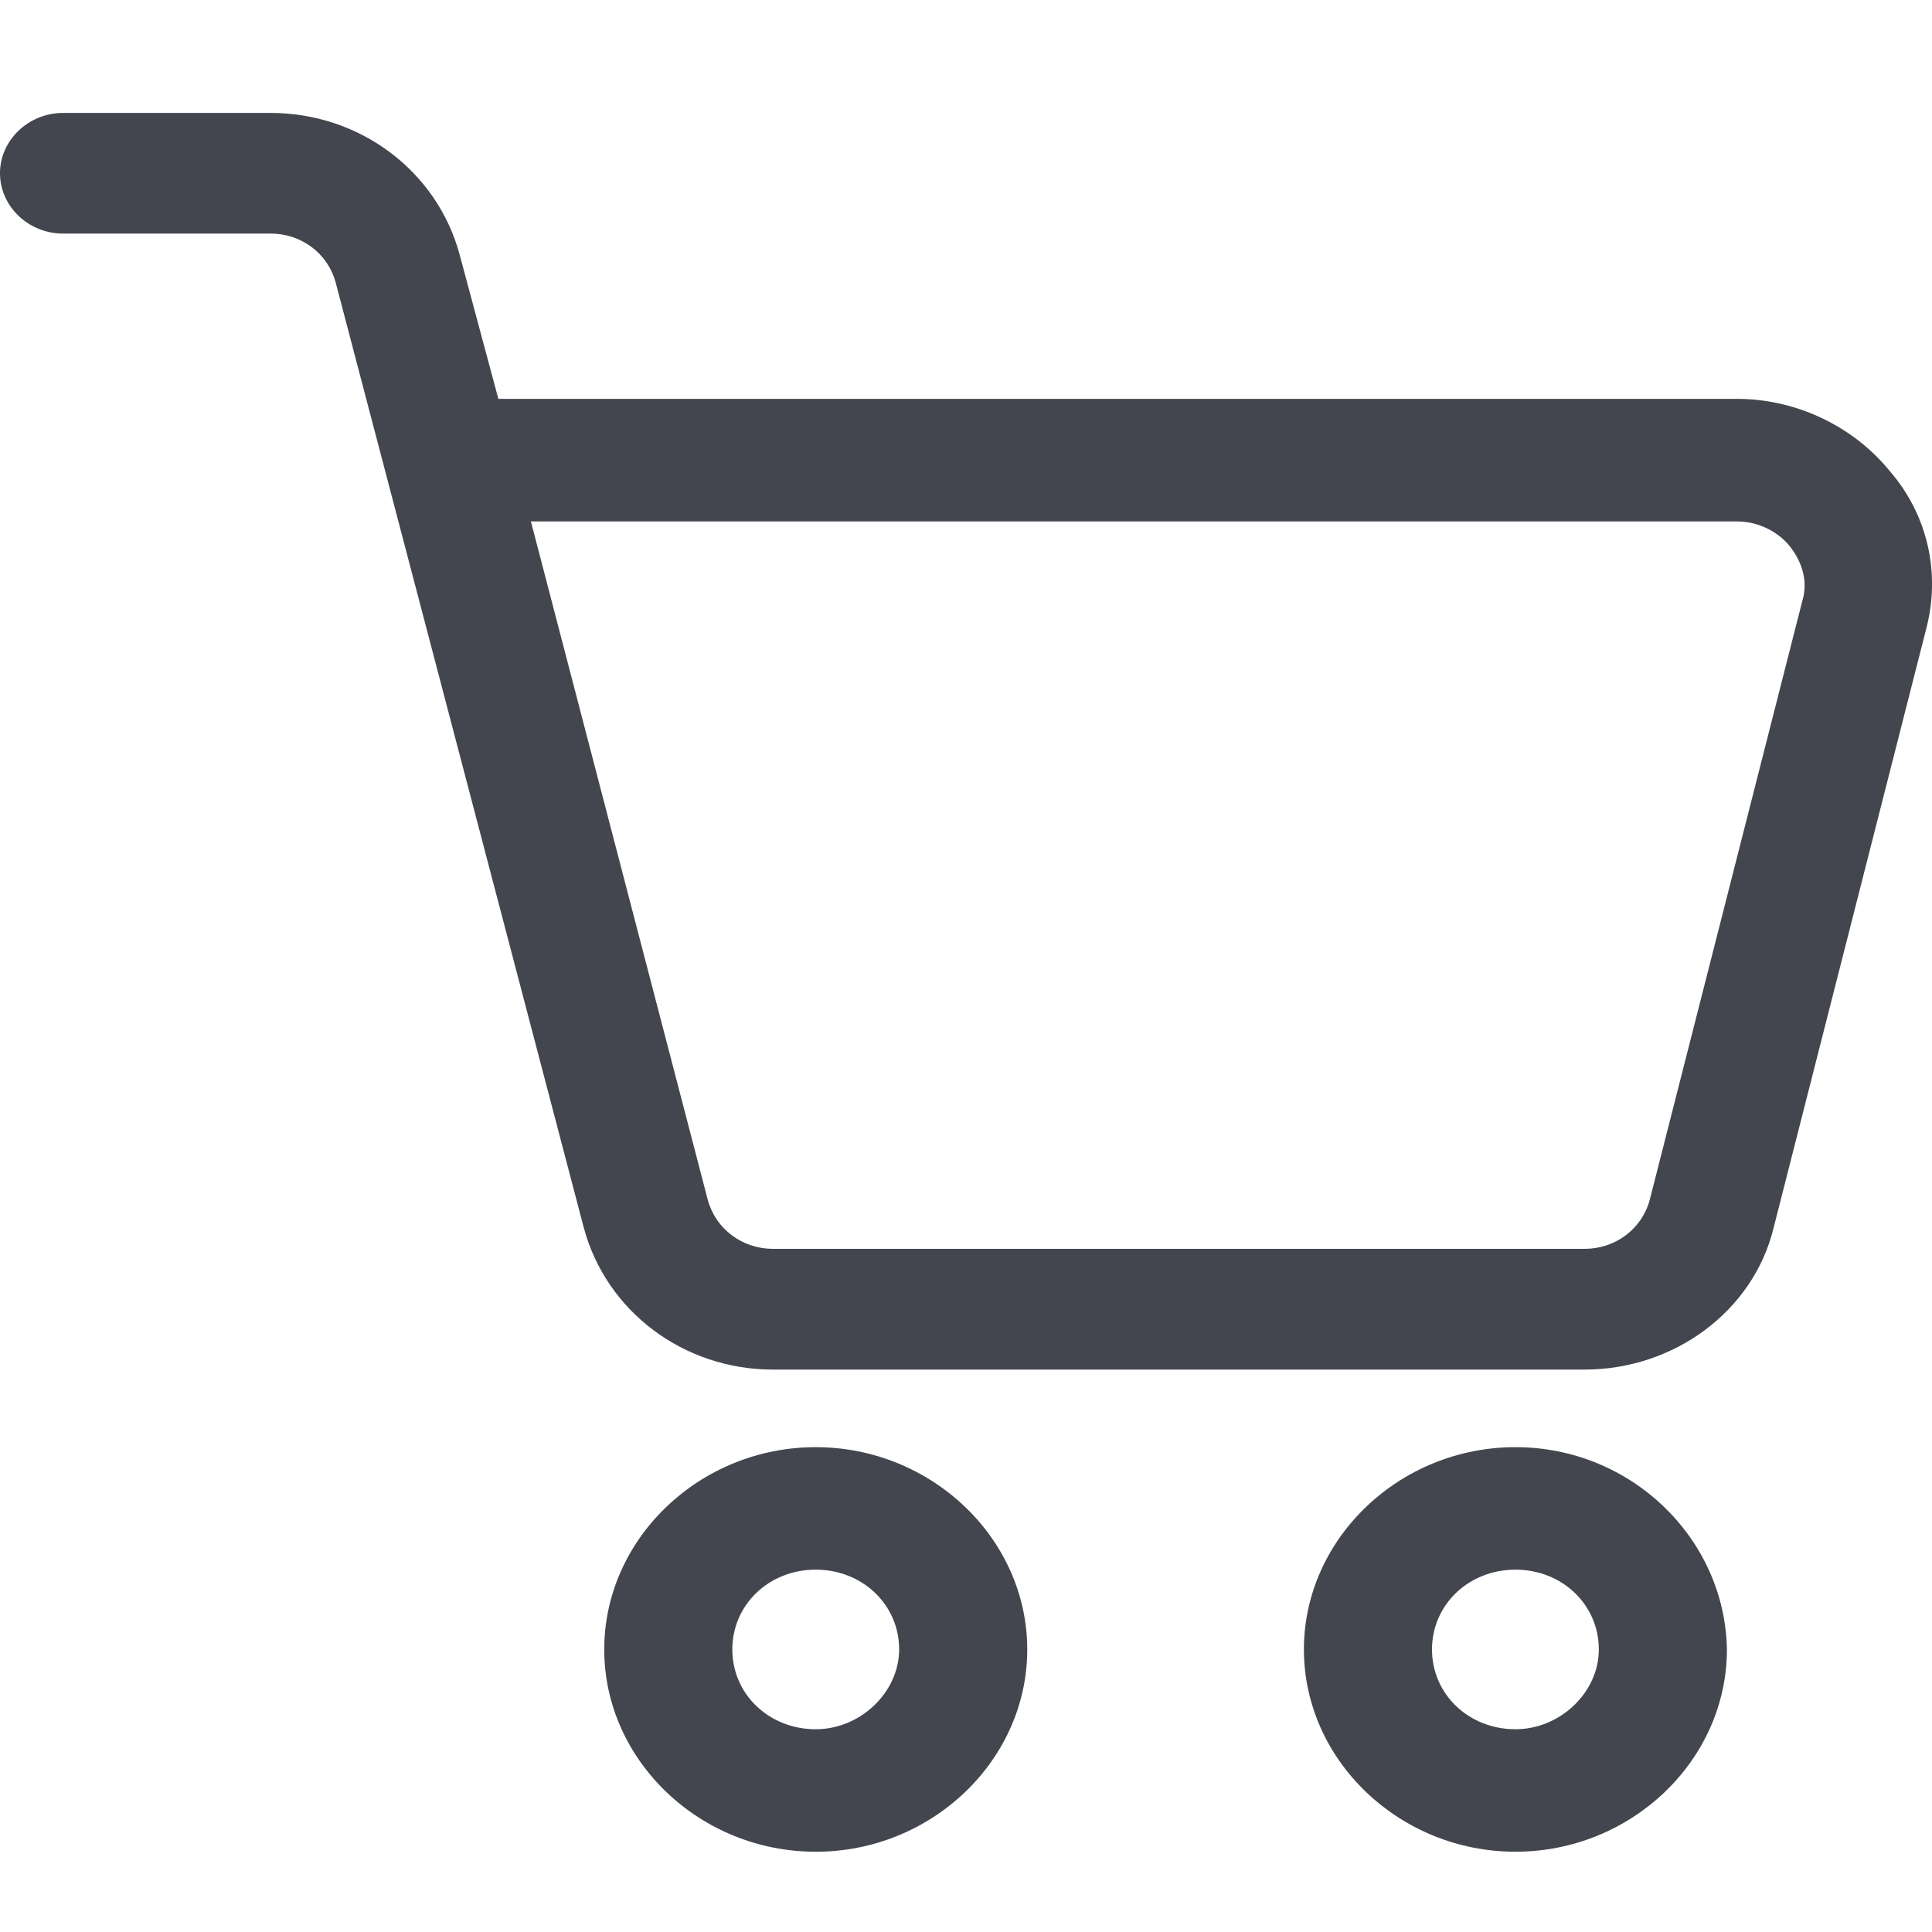
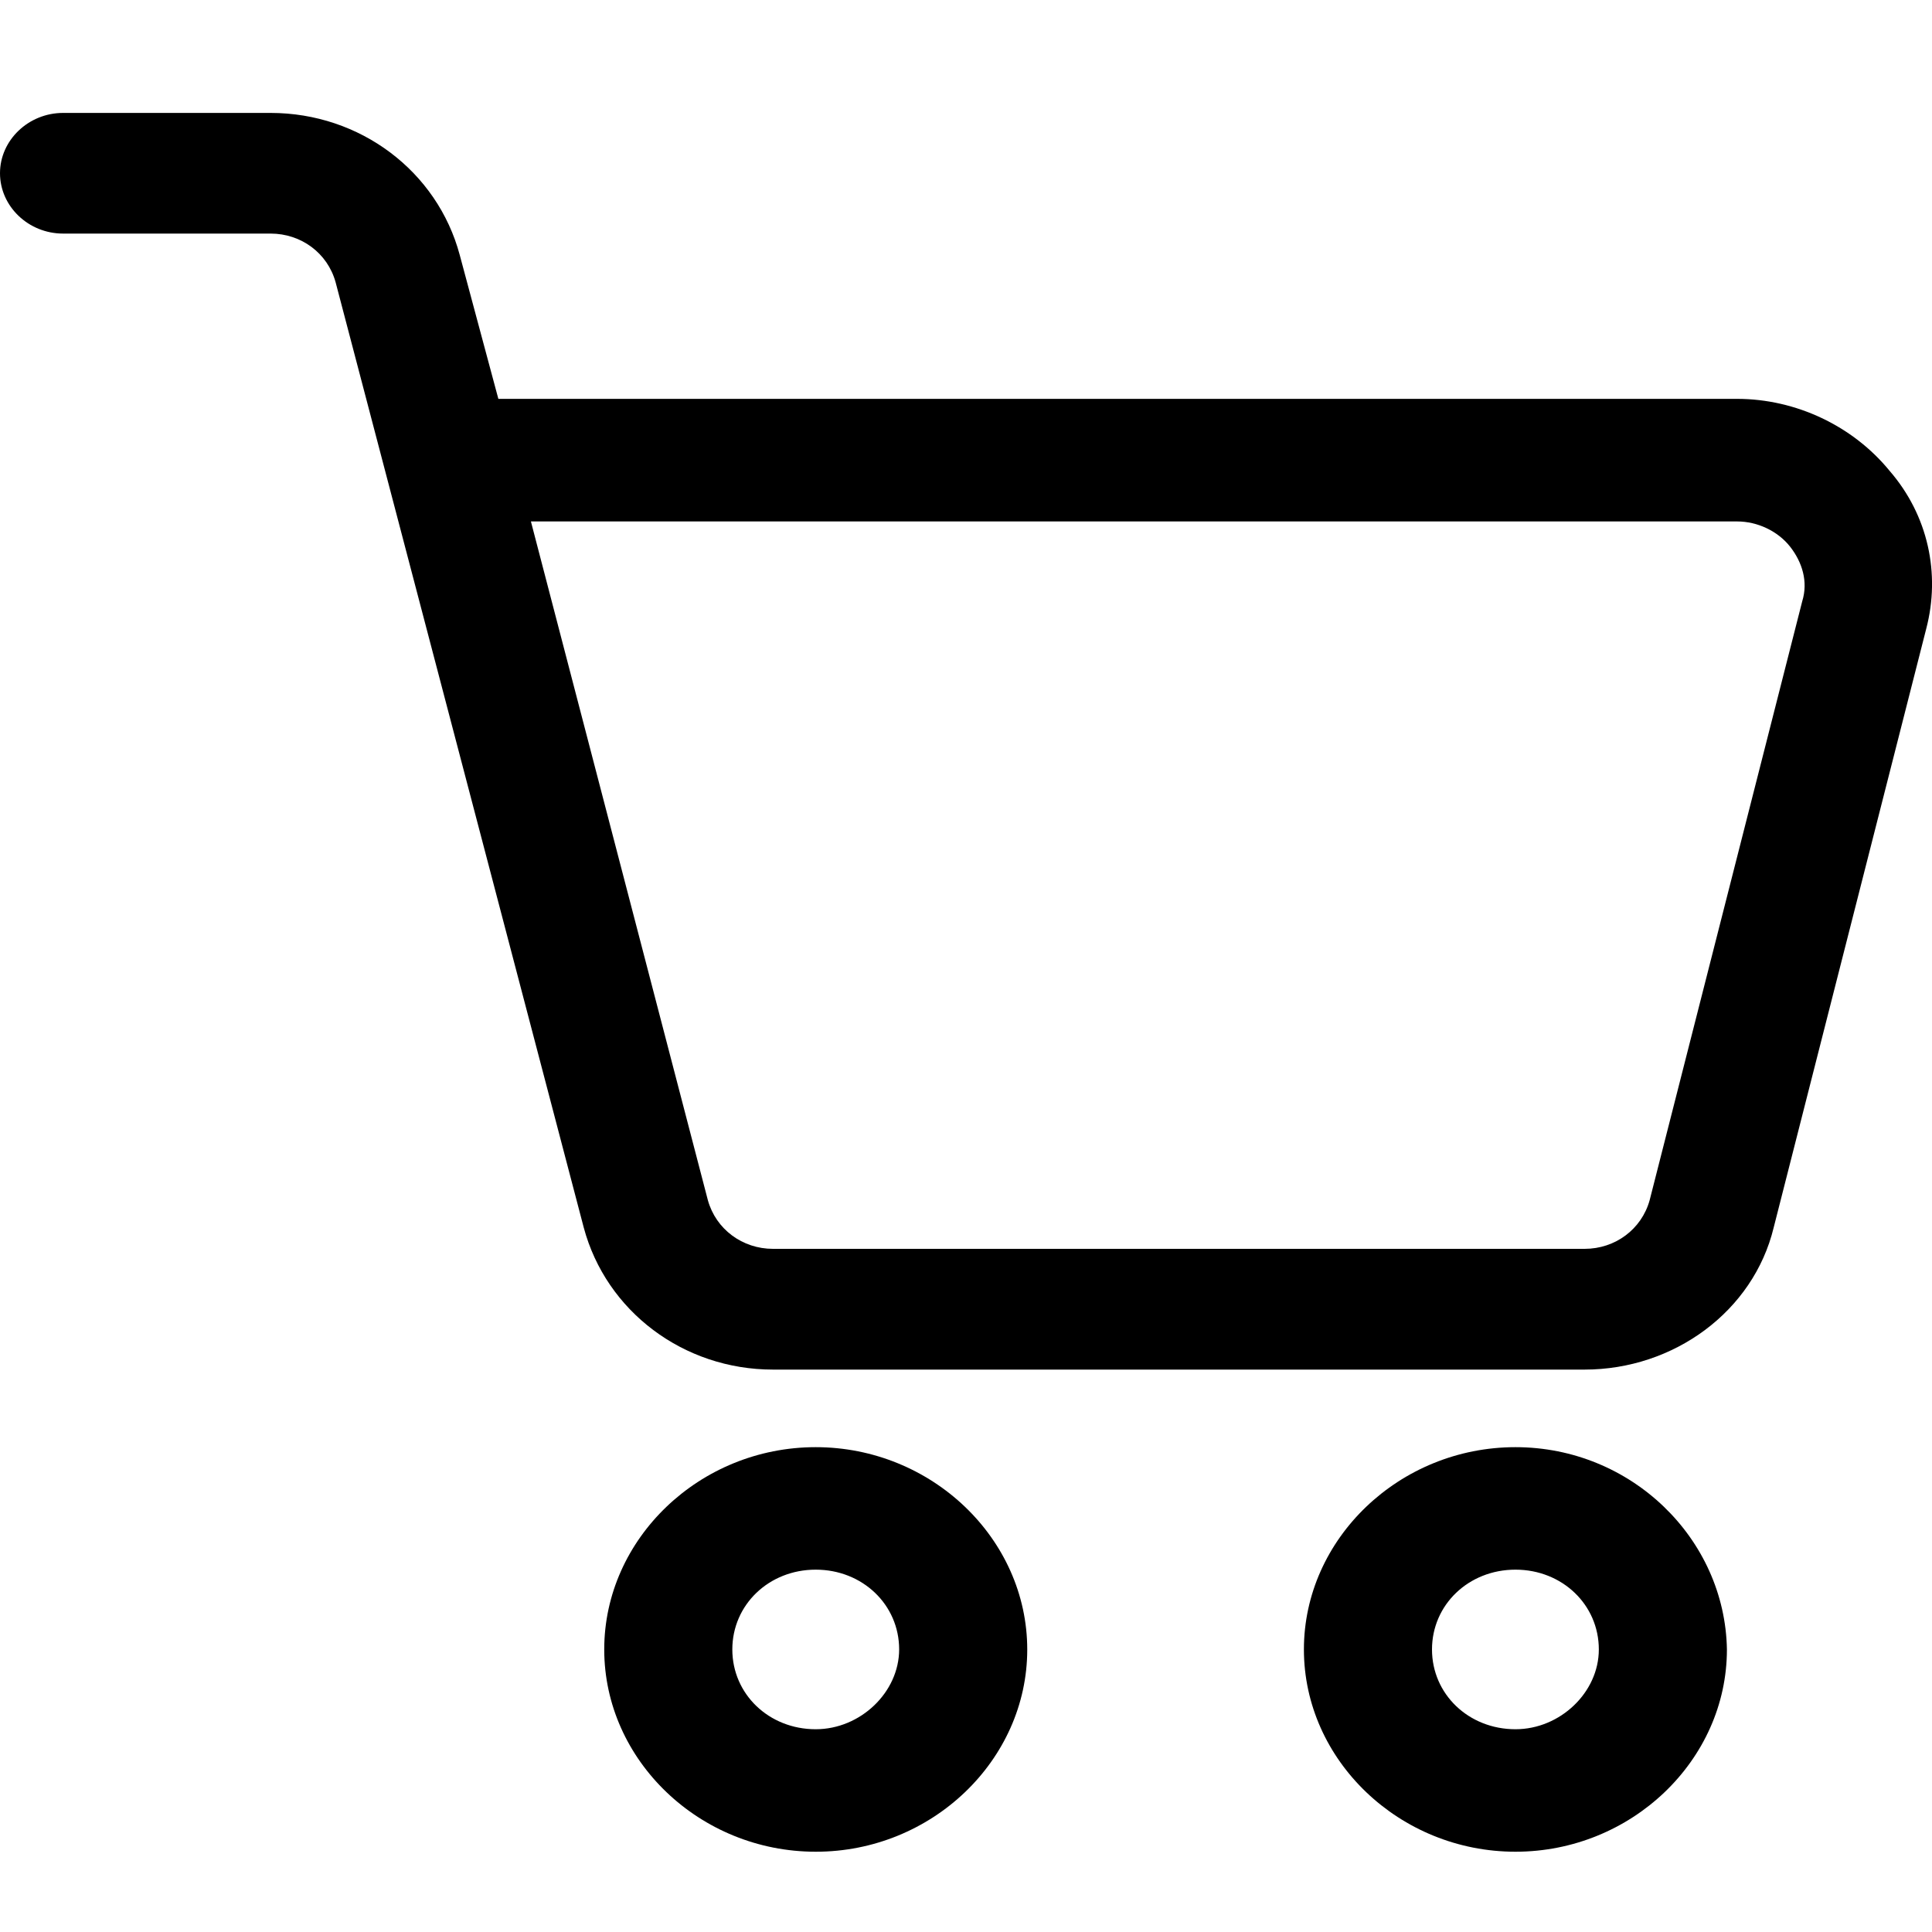
<svg xmlns="http://www.w3.org/2000/svg" width="20" height="20" viewBox="0 0 20 20" fill="none">
-   <path d="M19.561 4.874C19.182 4.41 18.592 4.129 17.982 4.129H5.159L4.759 2.639C4.527 1.773 3.728 1.169 2.801 1.169H0.653C0.295 1.169 0 1.451 0 1.793C0 2.136 0.294 2.418 0.653 2.418H2.801C3.117 2.418 3.39 2.619 3.474 2.921L6.043 12.708C6.275 13.574 7.075 14.178 8.002 14.178H16.403C17.329 14.178 18.151 13.574 18.361 12.708L19.941 6.506C20.088 5.941 19.962 5.337 19.561 4.874L19.561 4.874ZM18.657 6.223L17.077 12.425C16.993 12.726 16.72 12.928 16.404 12.928H8.002C7.686 12.928 7.412 12.726 7.328 12.425L5.496 5.398H17.983C18.194 5.398 18.404 5.498 18.531 5.659C18.657 5.82 18.719 6.021 18.657 6.223L18.657 6.223Z" fill="#43464E" />
-   <path d="M8.444 14.981C7.244 14.981 6.255 15.928 6.255 17.075C6.255 18.223 7.244 19.169 8.444 19.169C9.644 19.17 10.634 18.223 10.634 17.076C10.634 15.928 9.644 14.981 8.444 14.981V14.981ZM8.444 17.901C7.96 17.901 7.581 17.538 7.581 17.075C7.581 16.612 7.96 16.249 8.444 16.249C8.929 16.249 9.308 16.612 9.308 17.075C9.307 17.519 8.907 17.901 8.444 17.901Z" fill="#43464E" />
-   <path d="M15.688 14.981C14.488 14.981 13.498 15.928 13.498 17.075C13.498 18.223 14.488 19.169 15.688 19.169C16.887 19.169 17.877 18.223 17.877 17.075C17.857 15.928 16.887 14.981 15.688 14.981ZM15.688 17.901C15.203 17.901 14.824 17.538 14.824 17.075C14.824 16.612 15.203 16.249 15.688 16.249C16.172 16.249 16.551 16.612 16.551 17.075C16.551 17.519 16.151 17.901 15.688 17.901Z" fill="#43464E" />
+   <path d="M19.561 4.874C19.182 4.41 18.592 4.129 17.982 4.129H5.159L4.759 2.639C4.527 1.773 3.728 1.169 2.801 1.169H0.653C0.295 1.169 0 1.451 0 1.793C0 2.136 0.294 2.418 0.653 2.418H2.801C3.117 2.418 3.39 2.619 3.474 2.921L6.043 12.708C6.275 13.574 7.075 14.178 8.002 14.178H16.403C17.329 14.178 18.151 13.574 18.361 12.708L19.941 6.506C20.088 5.941 19.962 5.337 19.561 4.874L19.561 4.874ZM18.657 6.223L17.077 12.425C16.993 12.726 16.72 12.928 16.404 12.928H8.002C7.686 12.928 7.412 12.726 7.328 12.425L5.496 5.398H17.983C18.194 5.398 18.404 5.498 18.531 5.659C18.657 5.82 18.719 6.021 18.657 6.223L18.657 6.223Z" fill="#000000" />
+   <path d="M8.444 14.981C7.244 14.981 6.255 15.928 6.255 17.075C6.255 18.223 7.244 19.169 8.444 19.169C9.644 19.17 10.634 18.223 10.634 17.076C10.634 15.928 9.644 14.981 8.444 14.981V14.981ZM8.444 17.901C7.96 17.901 7.581 17.538 7.581 17.075C7.581 16.612 7.96 16.249 8.444 16.249C8.929 16.249 9.308 16.612 9.308 17.075C9.307 17.519 8.907 17.901 8.444 17.901Z" fill="#000000" />
+   <path d="M15.688 14.981C14.488 14.981 13.498 15.928 13.498 17.075C13.498 18.223 14.488 19.169 15.688 19.169C16.887 19.169 17.877 18.223 17.877 17.075C17.857 15.928 16.887 14.981 15.688 14.981ZM15.688 17.901C15.203 17.901 14.824 17.538 14.824 17.075C14.824 16.612 15.203 16.249 15.688 16.249C16.172 16.249 16.551 16.612 16.551 17.075C16.551 17.519 16.151 17.901 15.688 17.901Z" fill="#000000" />
</svg>
